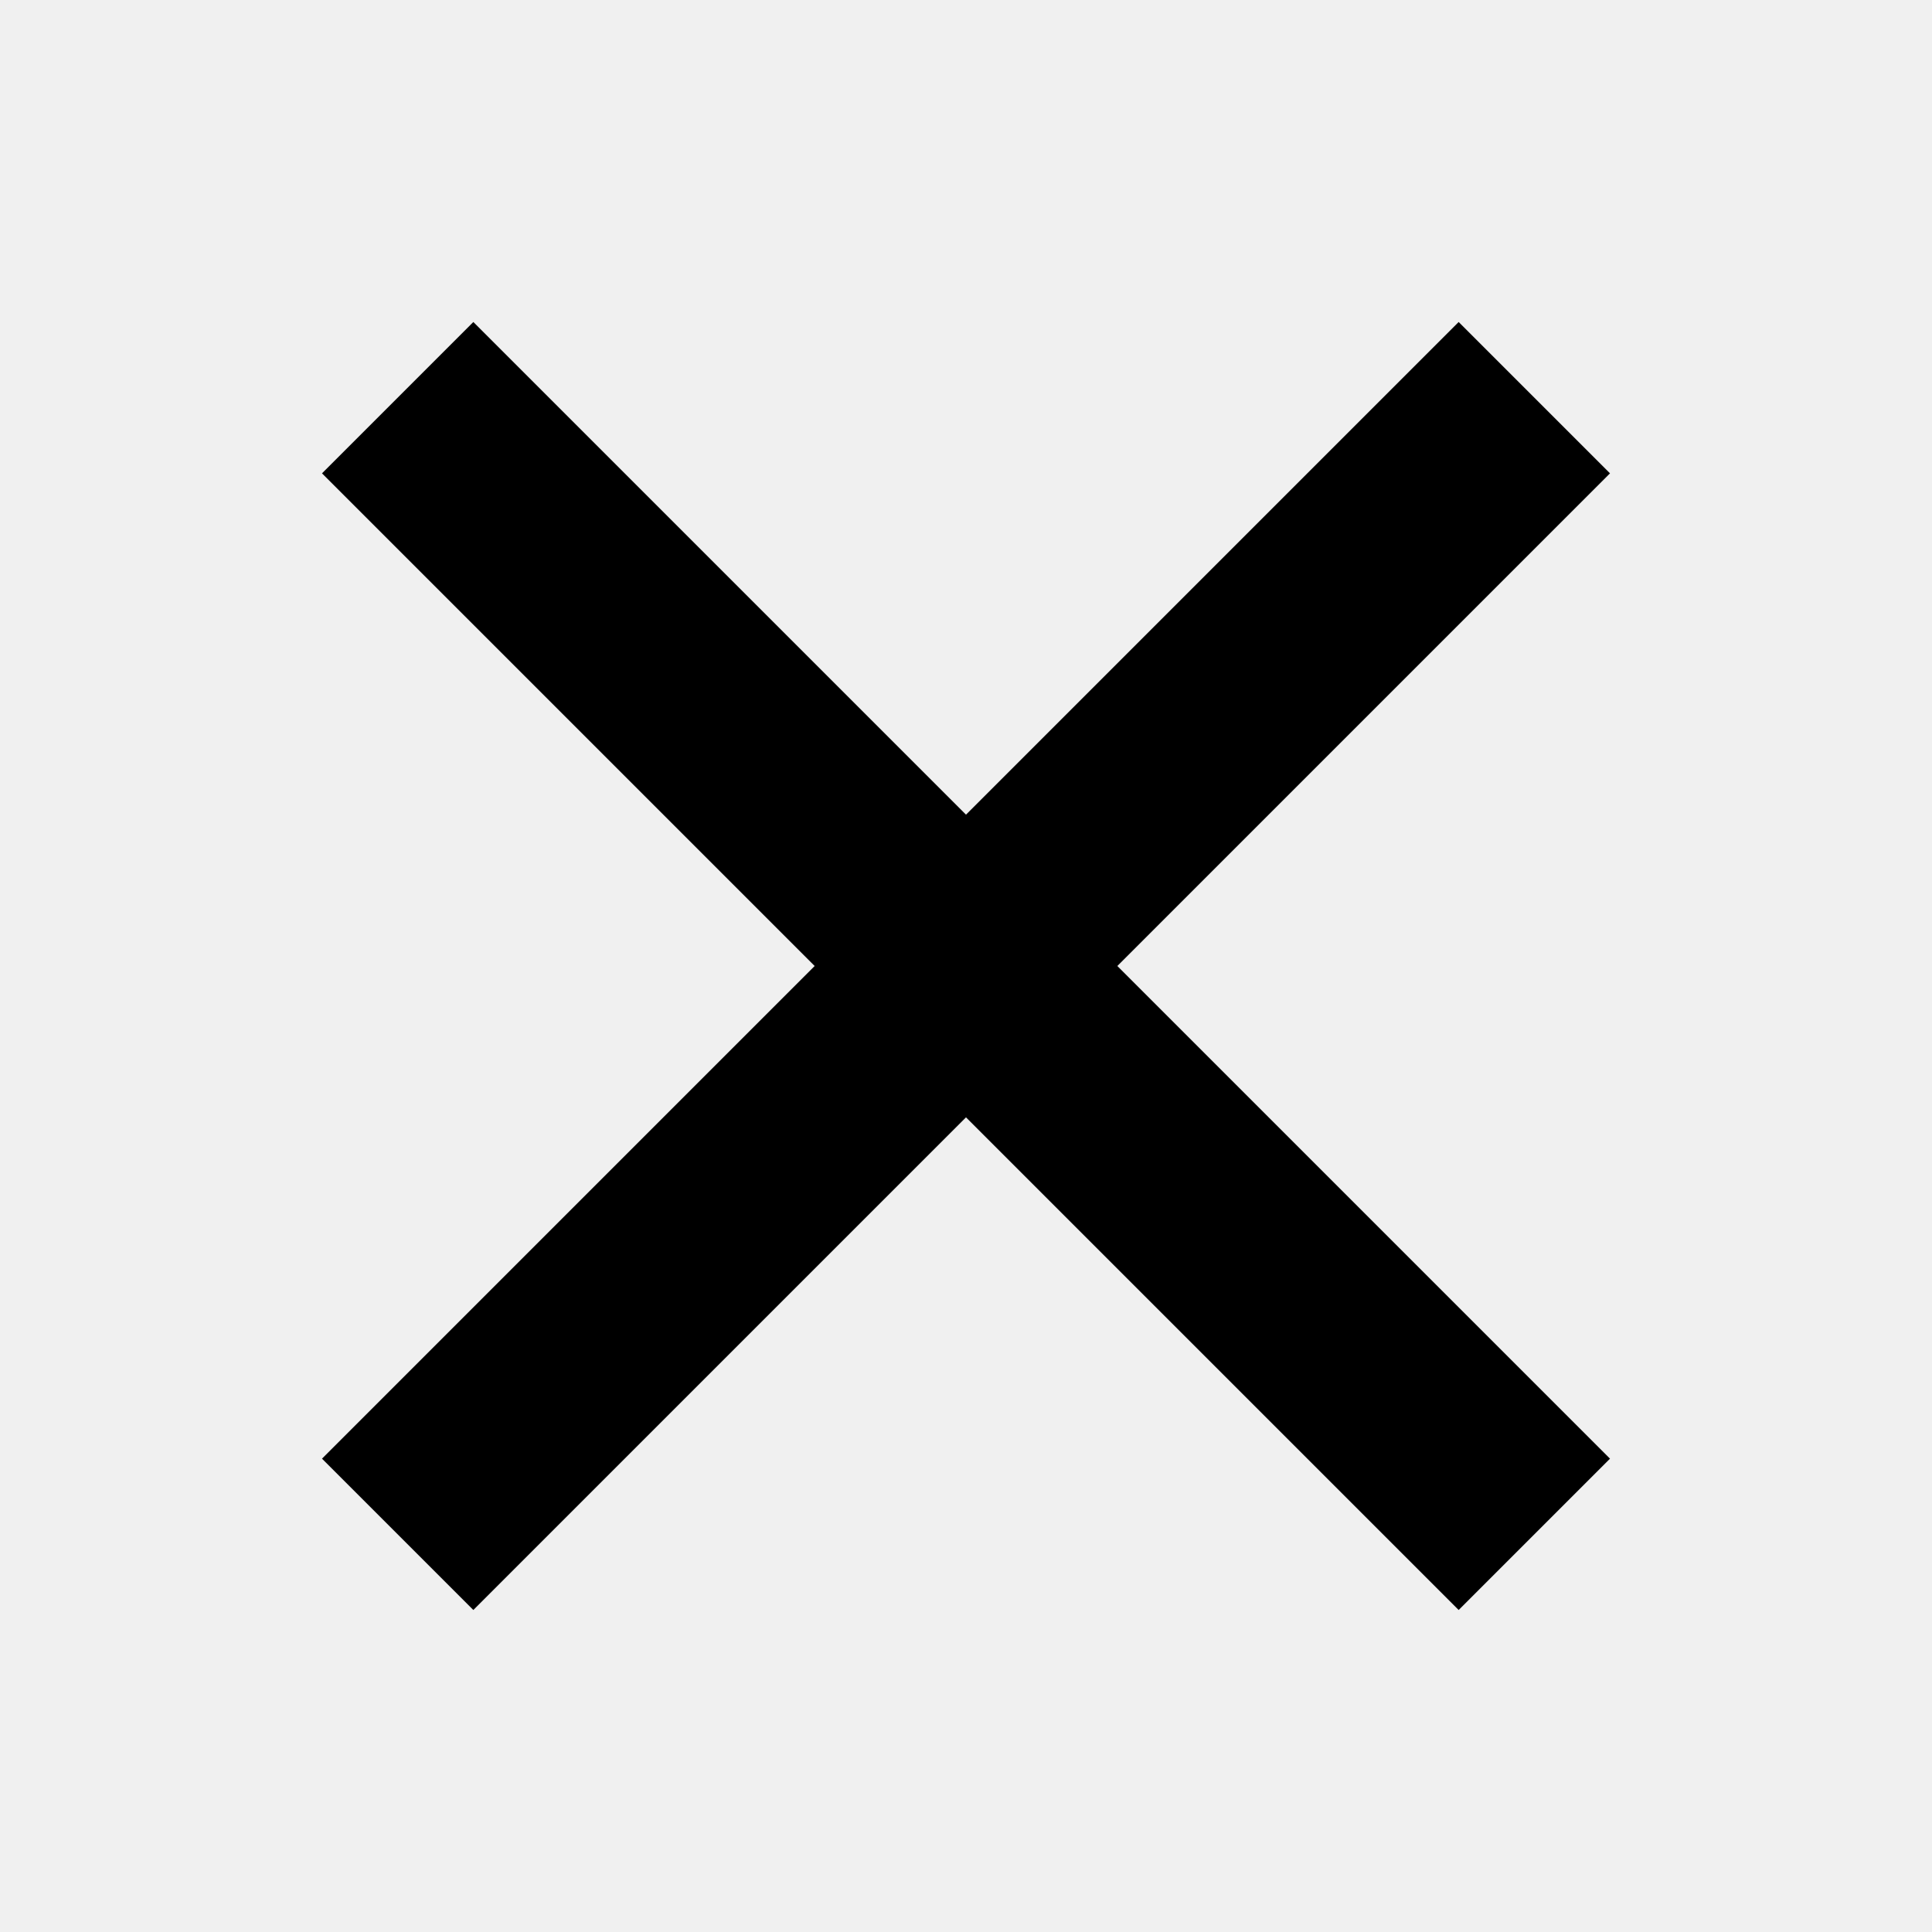
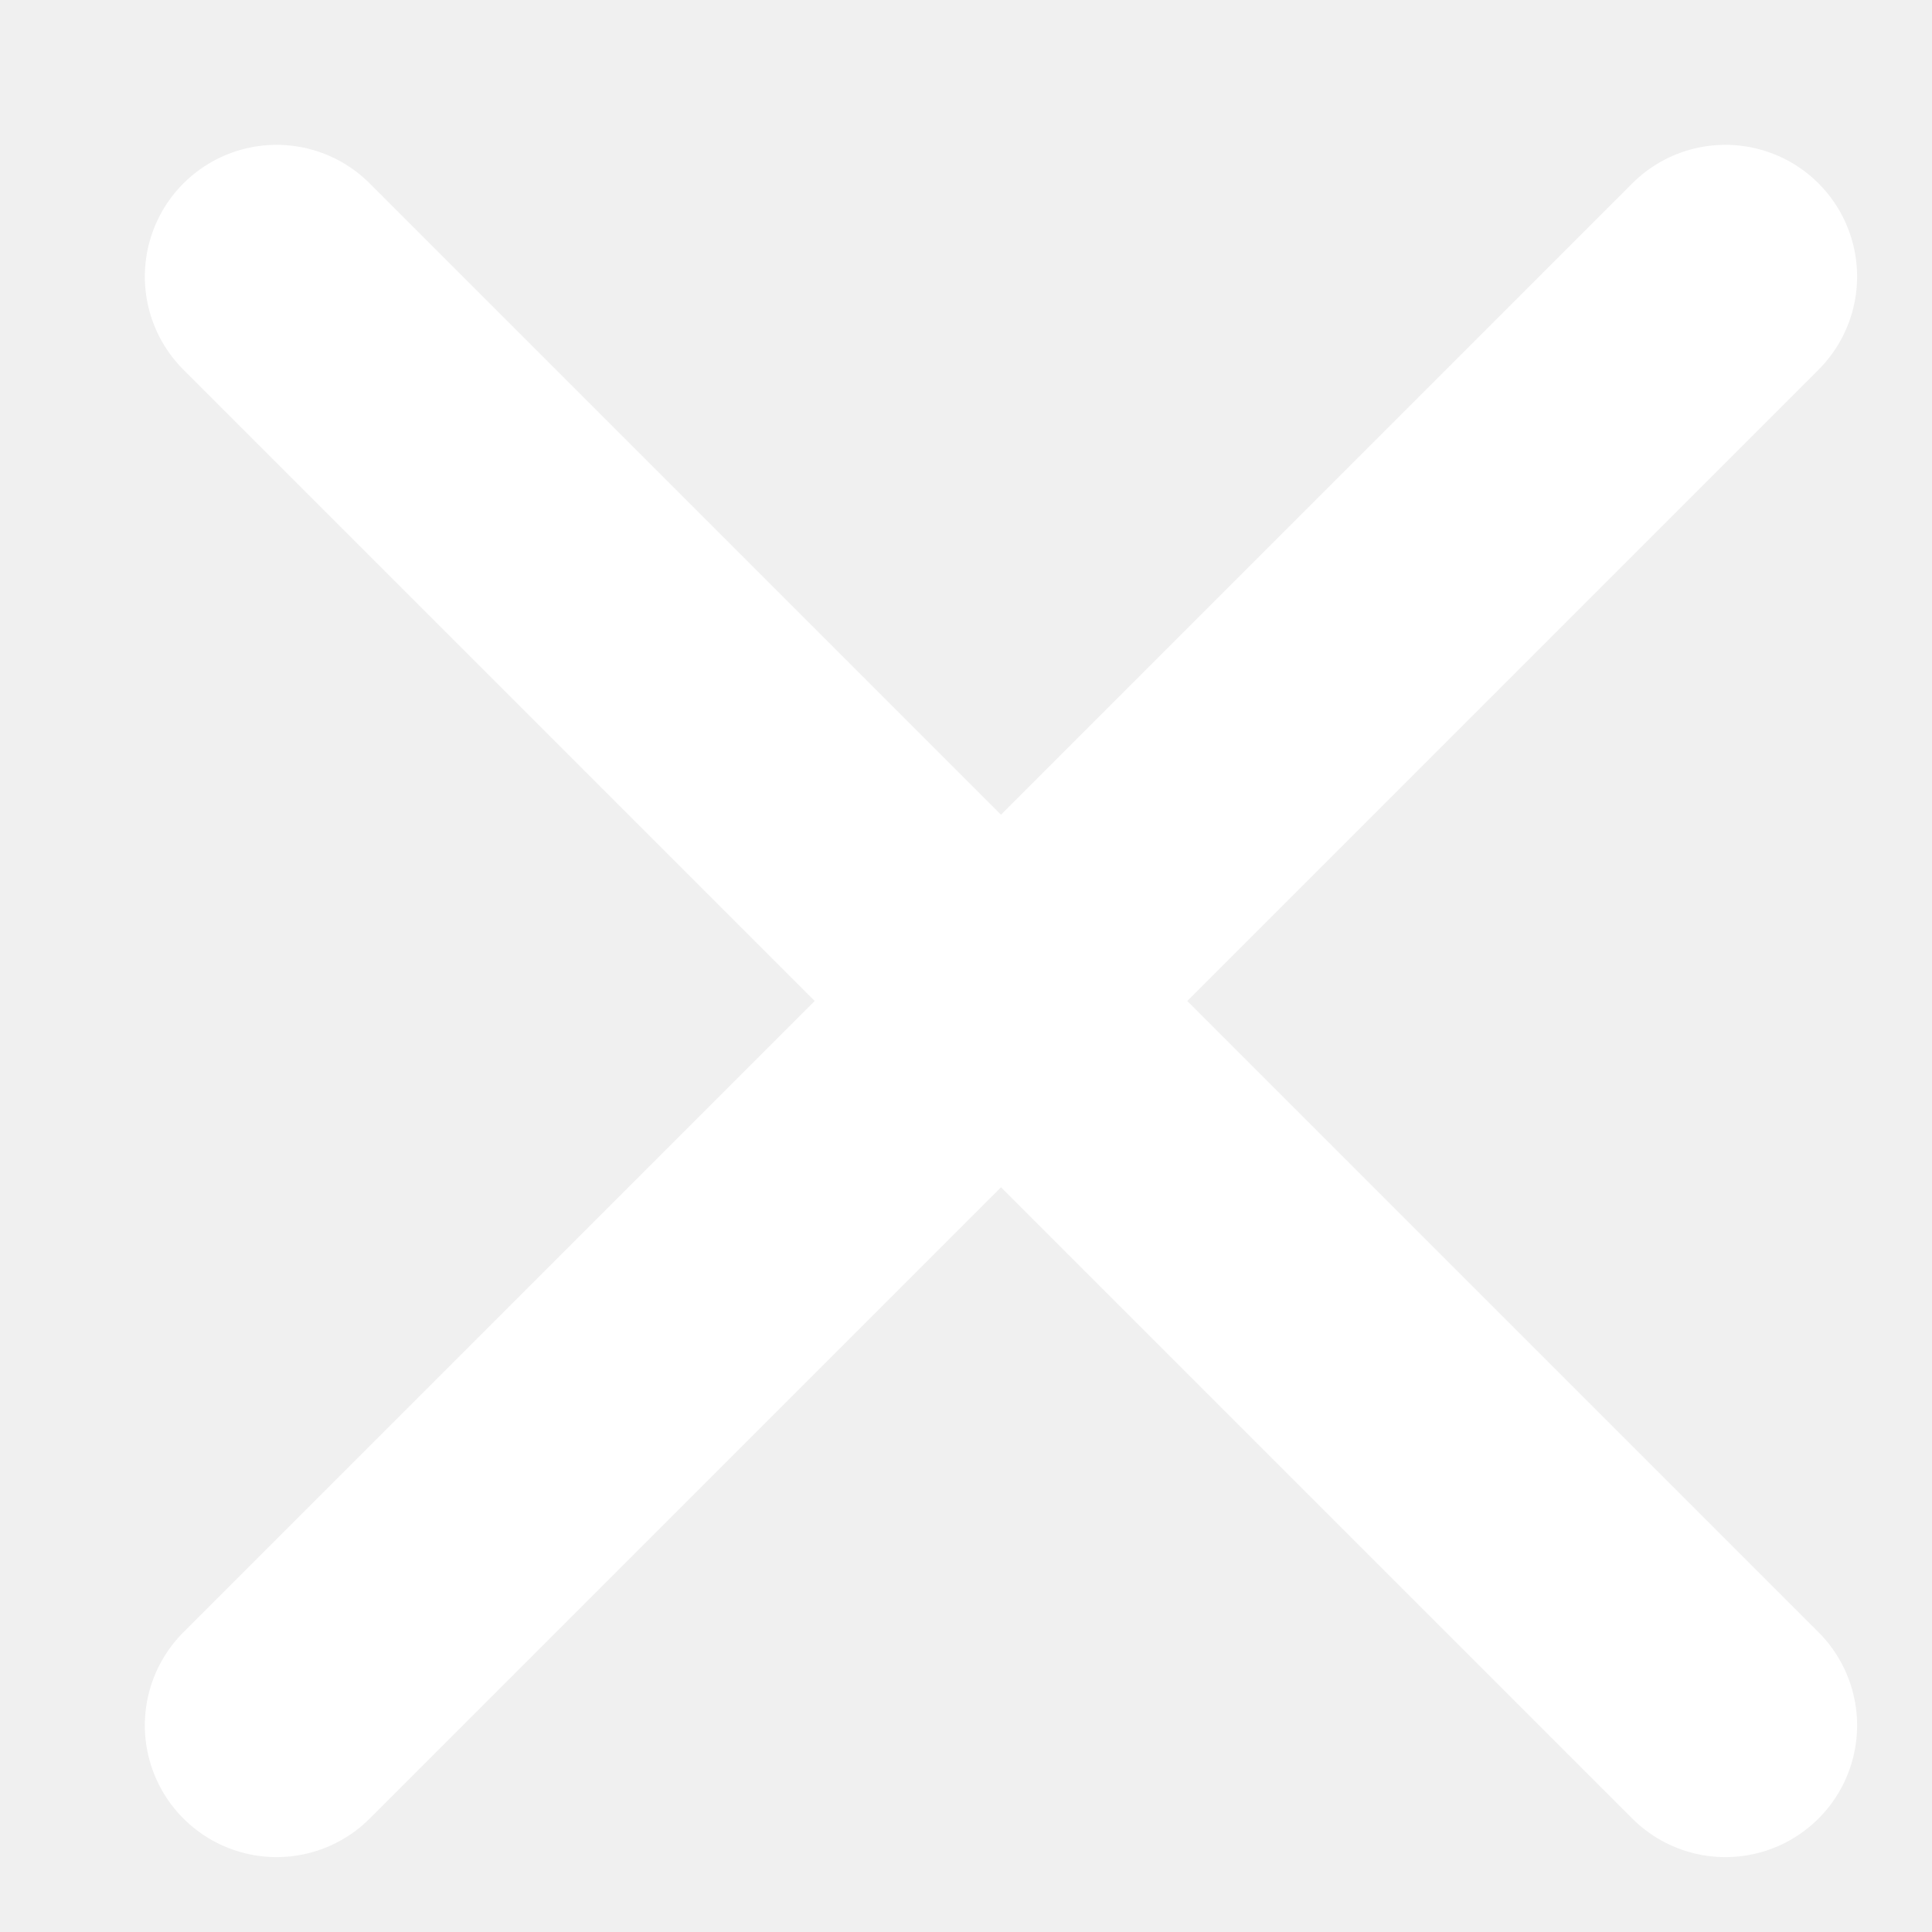
- <svg aria-hidden="true" class="svg-icon iconClear" width="18" height="18" viewBox="0 0 18 18">
-   <path d="M15 4.41 13.59 3 9 7.59 4.41 3 3 4.41 7.59 9 3 13.59 4.41 15 9 10.41 13.59 15 15 13.59 10.41 9 15 4.41Z" />
+ <svg xmlns="http://www.w3.org/2000/svg" width="11px" height="11px" viewBox="0 0 11 11" version="1.1">
+   <g id="Desktop" stroke="none" stroke-width="1" fill="none" fill-rule="evenodd">
+     <g id="Presentations_1" transform="translate(-1407, -15)">
+       <g id="Icons-/-X" transform="translate(1392, 0)">
+         <rect id="transp" fill-opacity="0" fill="#D8D8D8" x="0" y="0" width="40" height="40" />
+         <g id="x" transform="translate(16.27961, 16.27961)" stroke="#FFFFFF" stroke-linecap="round" stroke-linejoin="round" stroke-width="1.5">
+           <path d="M8.544,0.295 L0.295,8.544 M0.295,0.295 L8.544,8.544" />
+         </g>
+       </g>
+     </g>
+   </g>
</svg>
